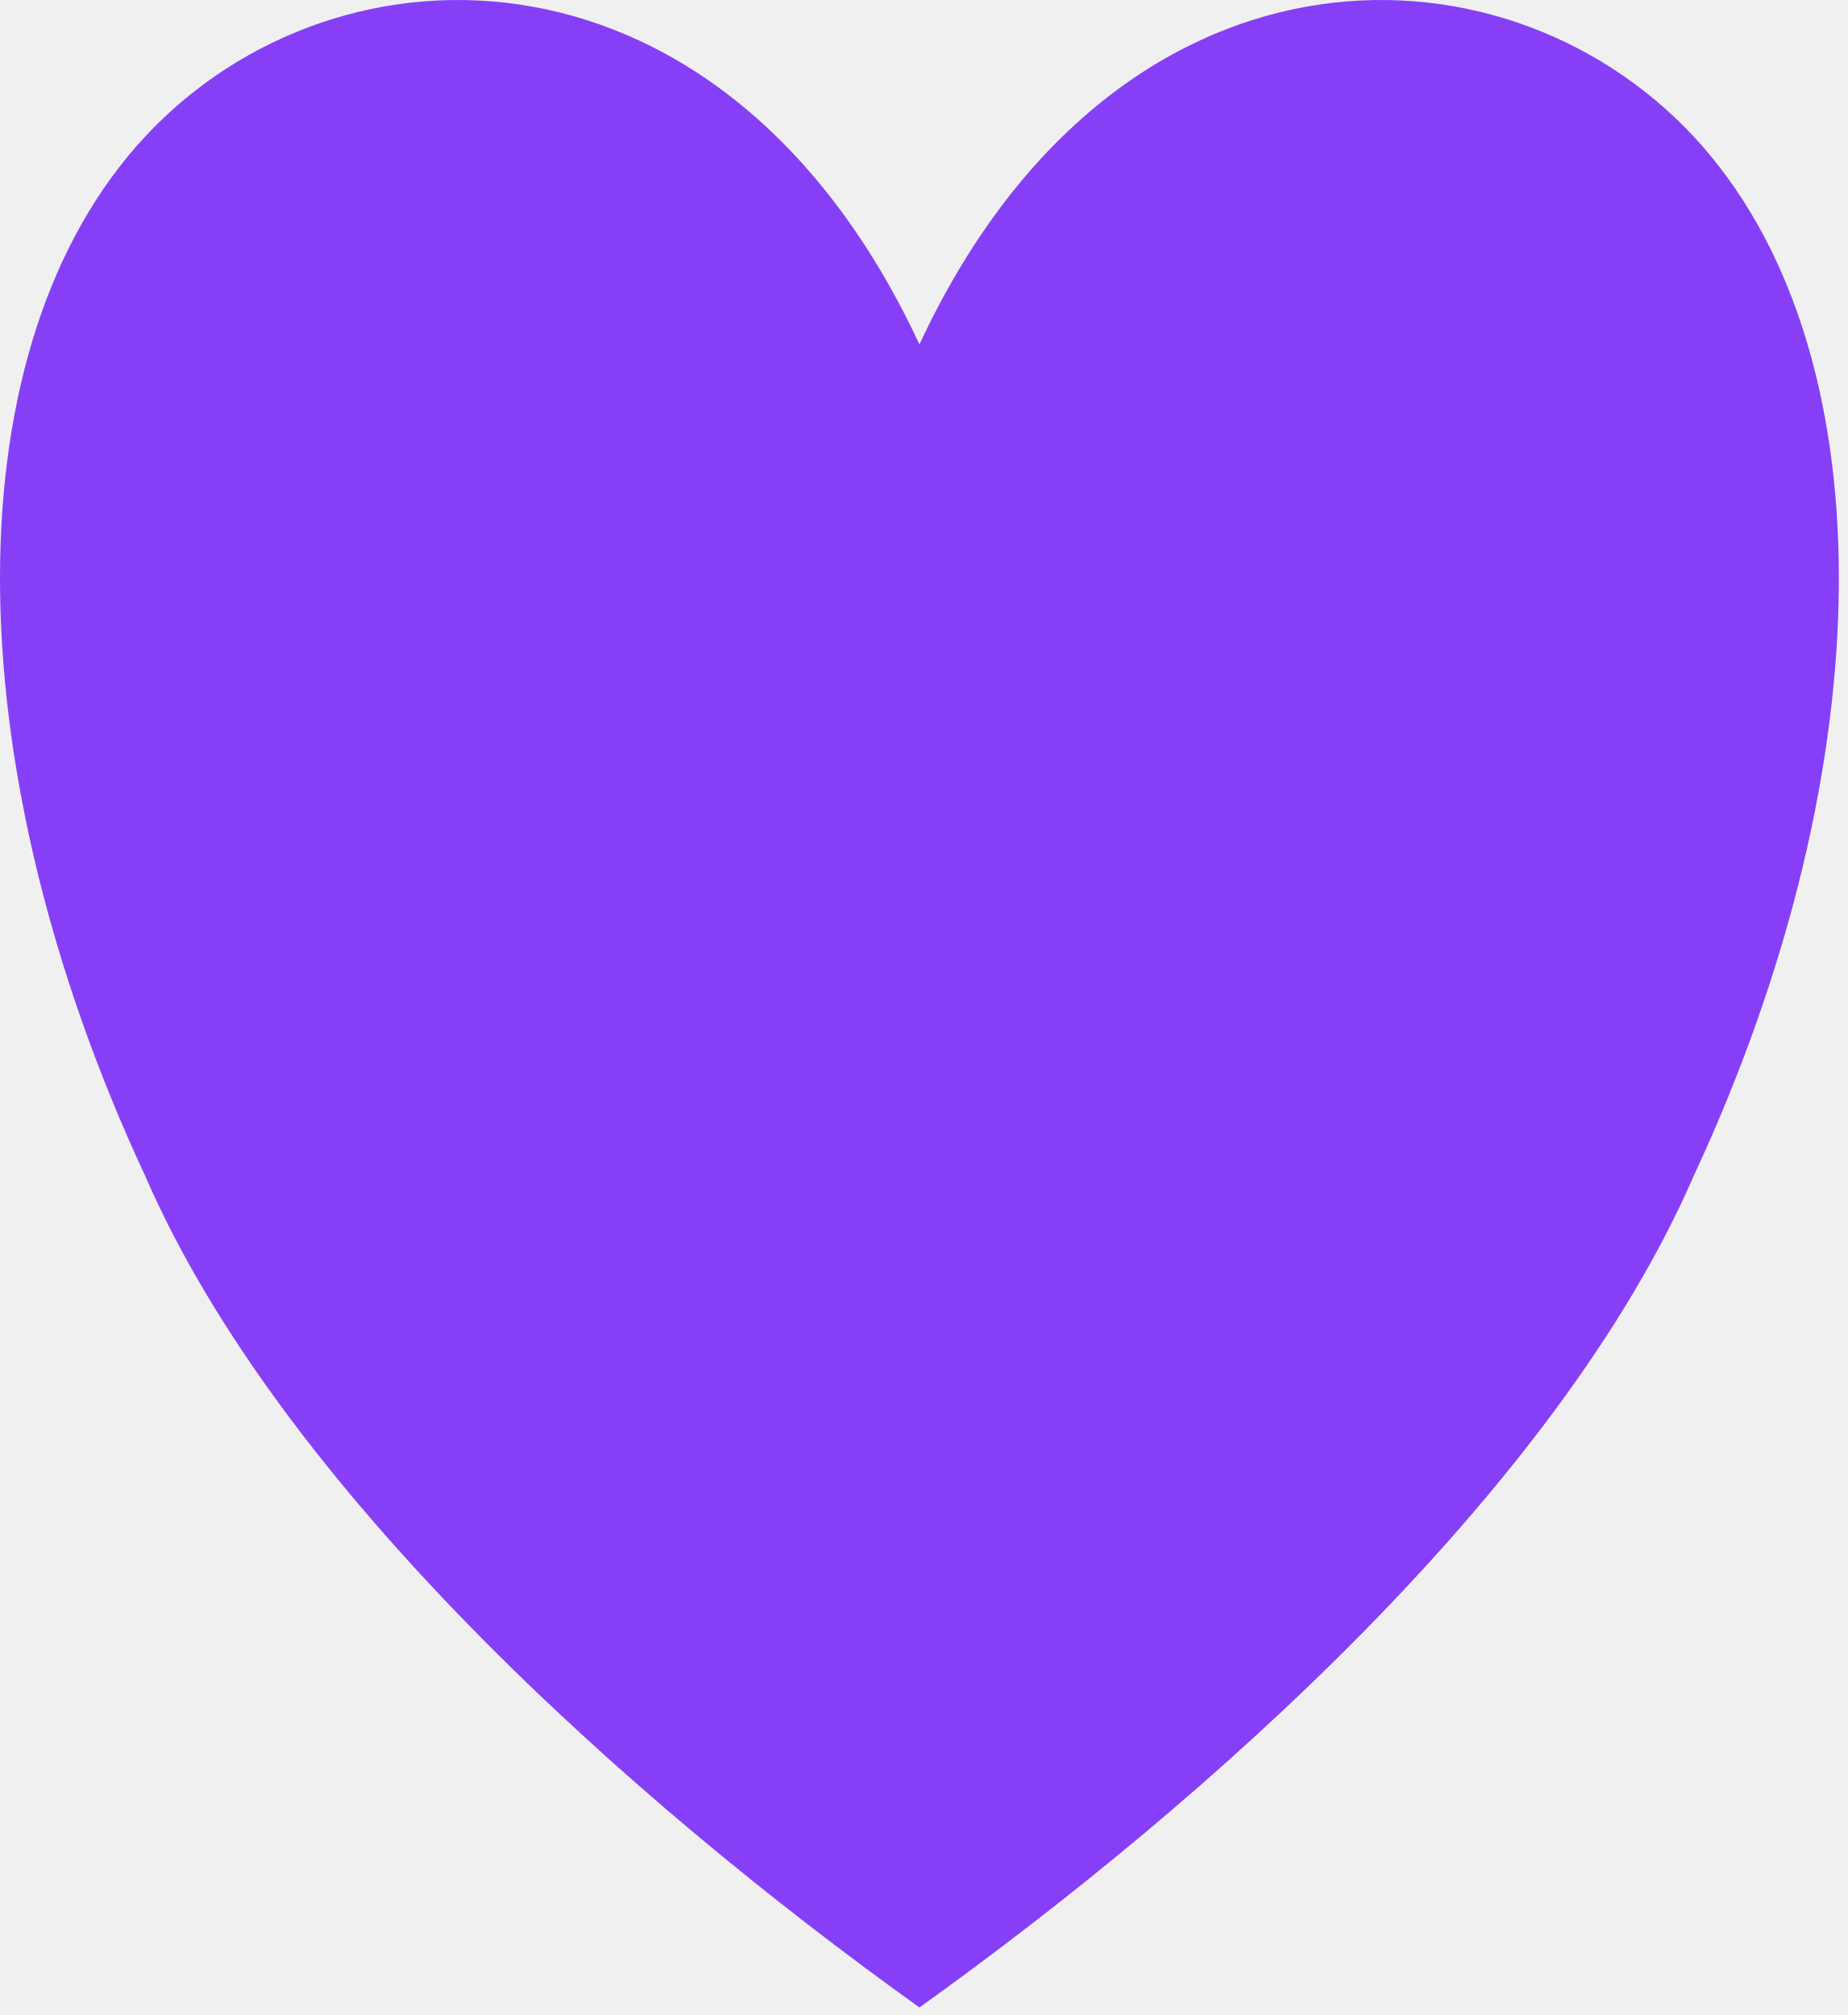
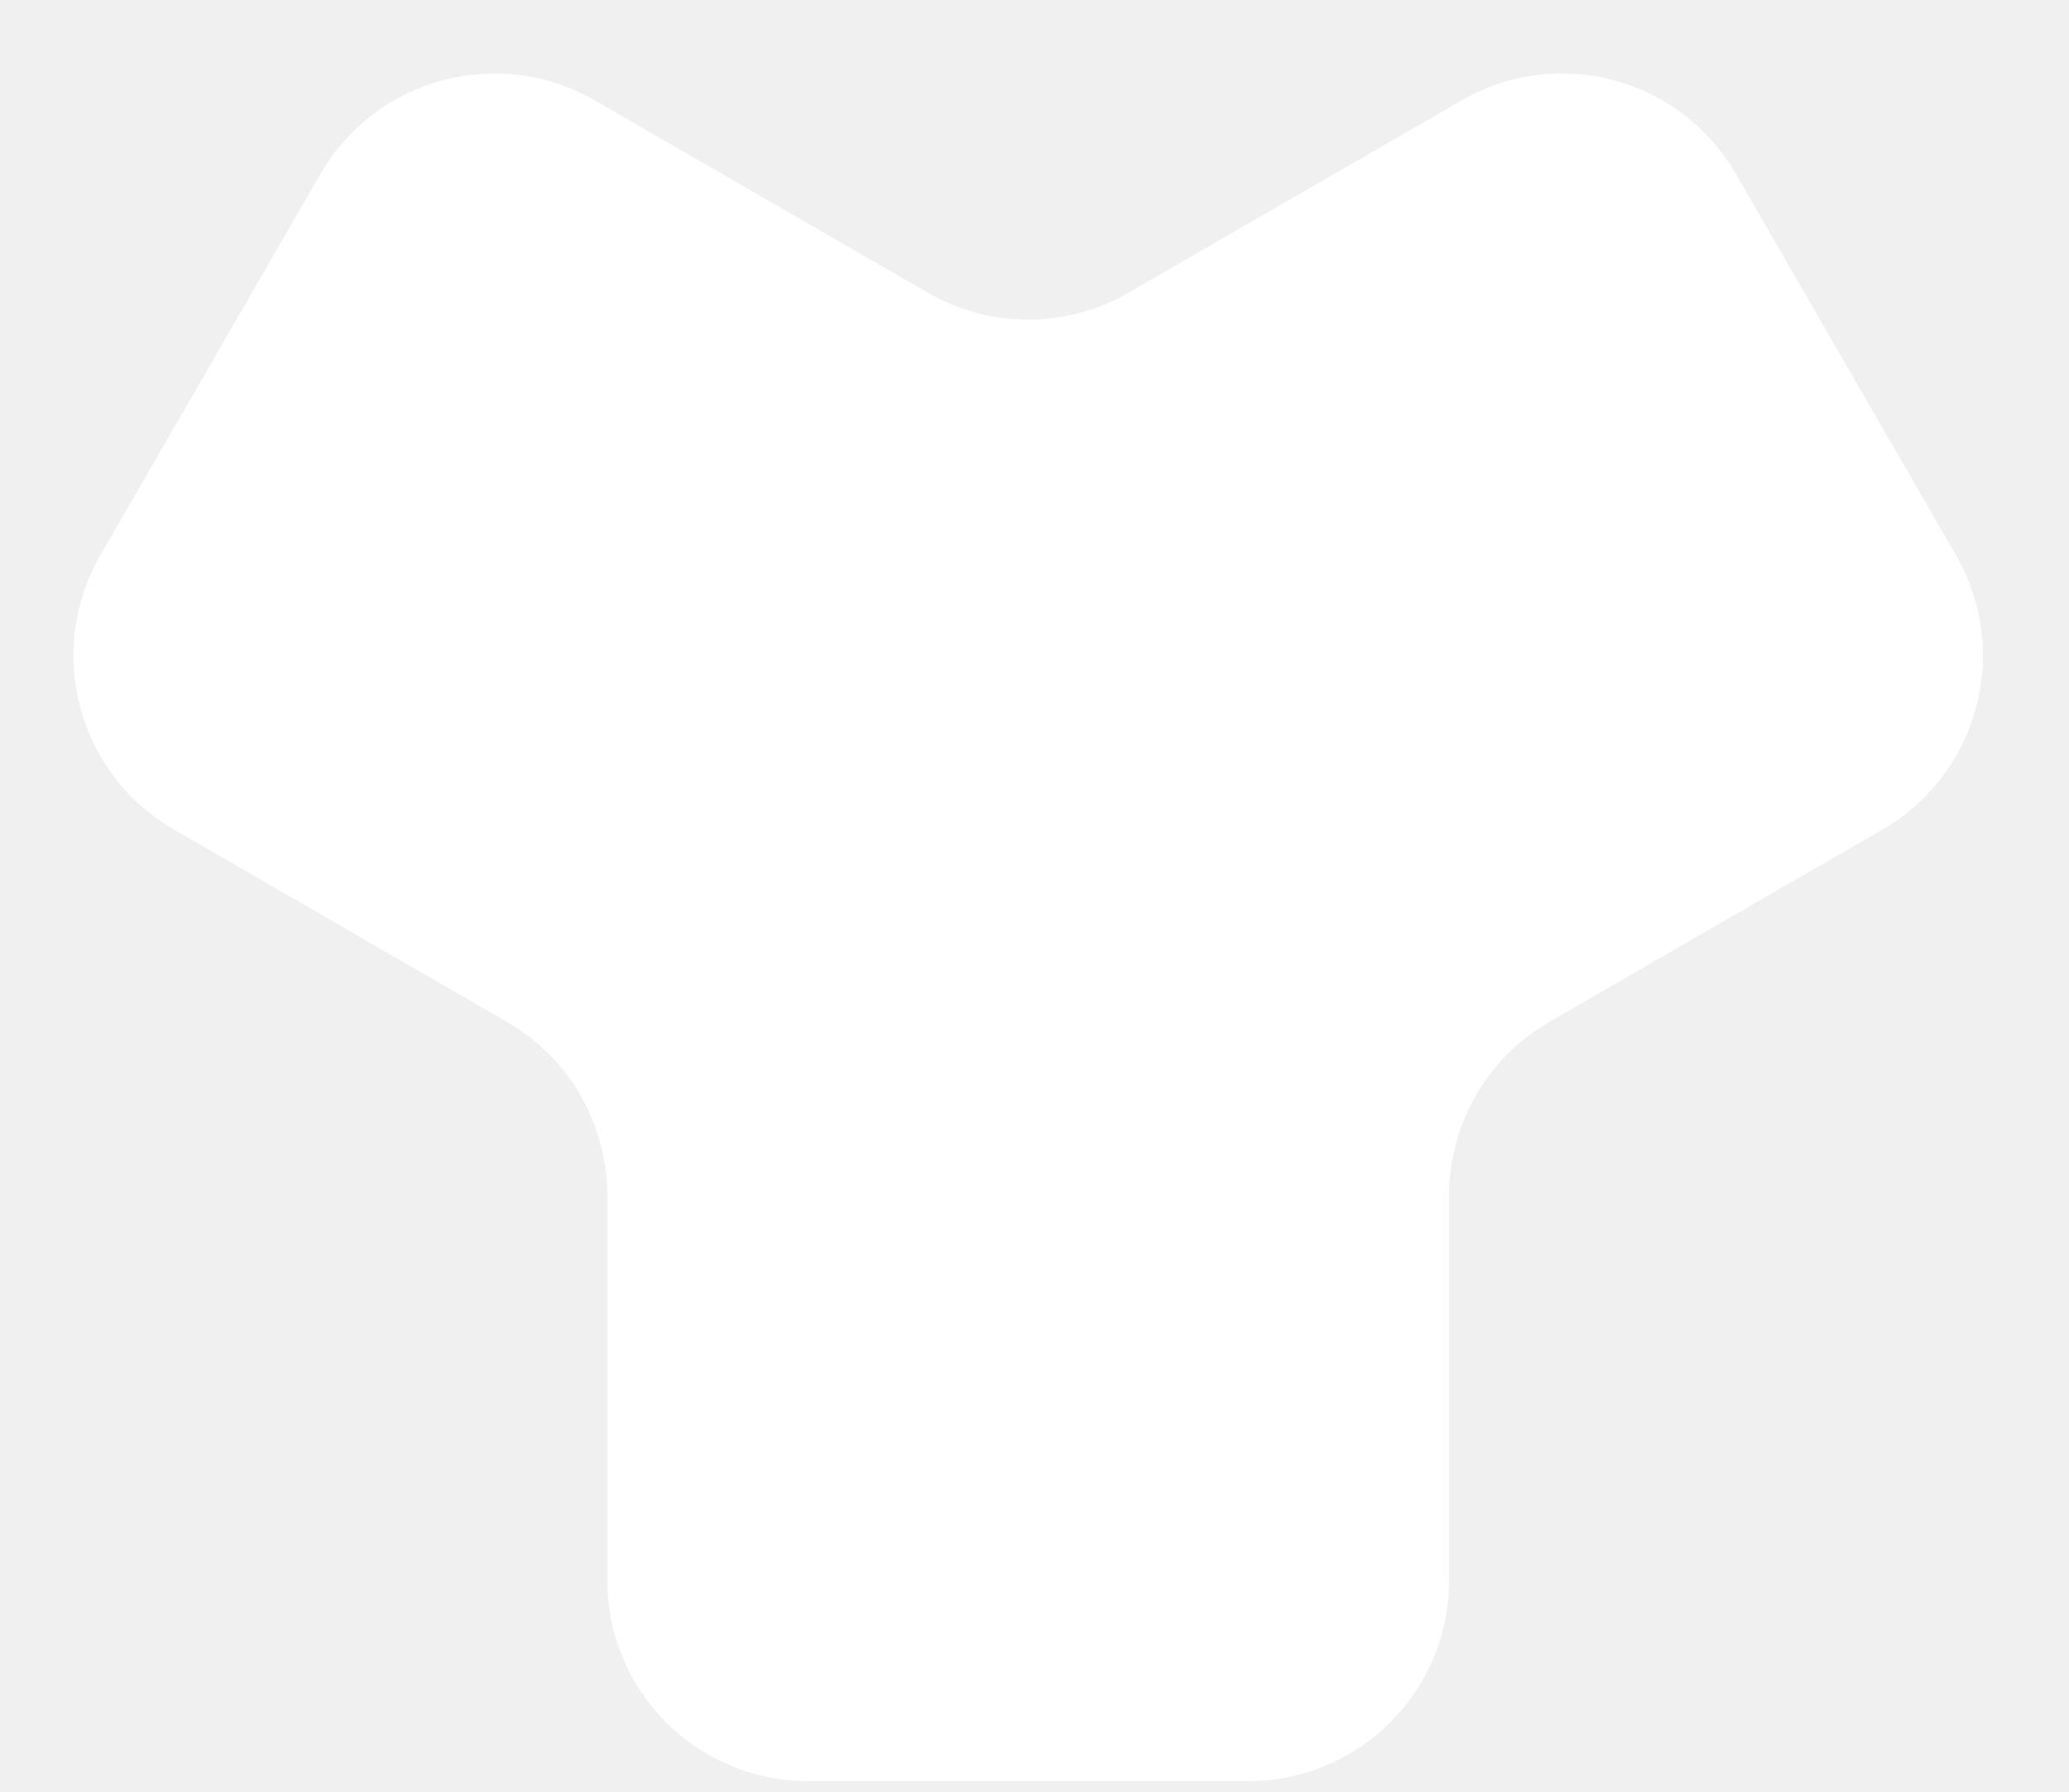
- <svg xmlns="http://www.w3.org/2000/svg" width="210" height="229" viewBox="0 0 210 229" version="1.1" xml:space="preserve" style="fill-rule:evenodd;clip-rule:evenodd;stroke-linejoin:round;stroke-miterlimit:2;">
-   <g transform="matrix(1,0,0,1,-584,-477.6068)">
-     <g transform="matrix(0.614706,0,0,0.926471,225.0118,34.52206)">
-       <path d="M754,520.5C789.789,469.5 861.368,469.5 897.158,495C932.949,520.5 932.949,571.5 897.158,622.5C872.105,660.75 807.684,699 754,724.5C700.316,699 635.895,660.75 610.842,622.5C575.053,571.5 575.053,520.5 610.842,495C646.632,469.5 718.211,469.5 754,520.5Z" style="fill:rgb(134,63,246);" />
+ <svg xmlns="http://www.w3.org/2000/svg" width="100%" height="100%" viewBox="0 0 149 129" version="1.1" xml:space="preserve" style="fill-rule:evenodd;clip-rule:evenodd;stroke-linejoin:round;stroke-miterlimit:2;">
+   <g transform="matrix(1,0,0,1,-205.9548,-240.75)">
+     <g transform="matrix(1,0,0,1,-109,-72)">
+       <path d="M420.217,319.977C427.13,315.985 435.97,318.354 439.961,325.267C444.756,333.571 451.024,344.429 455.819,352.733C459.81,359.646 457.441,368.485 450.528,372.477C442.758,376.963 433.047,382.569 426.537,386.328C422.066,388.91 419.311,393.681 419.311,398.845L419.311,426.547C419.311,434.529 412.84,441 404.858,441C395.268,441 382.732,441 373.142,441C365.16,441 358.689,434.529 358.689,426.547C358.689,417.574 358.689,406.361 358.689,398.845C358.689,393.681 355.934,388.91 351.463,386.328C344.953,382.569 335.242,376.963 327.472,372.477C320.559,368.485 318.19,359.646 322.181,352.733C326.976,344.429 333.244,333.571 338.039,325.267C342.03,318.354 350.87,315.985 357.783,319.977C365.553,324.463 375.264,330.069 381.773,333.828C386.245,336.41 391.755,336.41 396.227,333.828C402.736,330.069 412.447,324.463 420.217,319.977Z" style="fill:white;" />
    </g>
  </g>
</svg>
